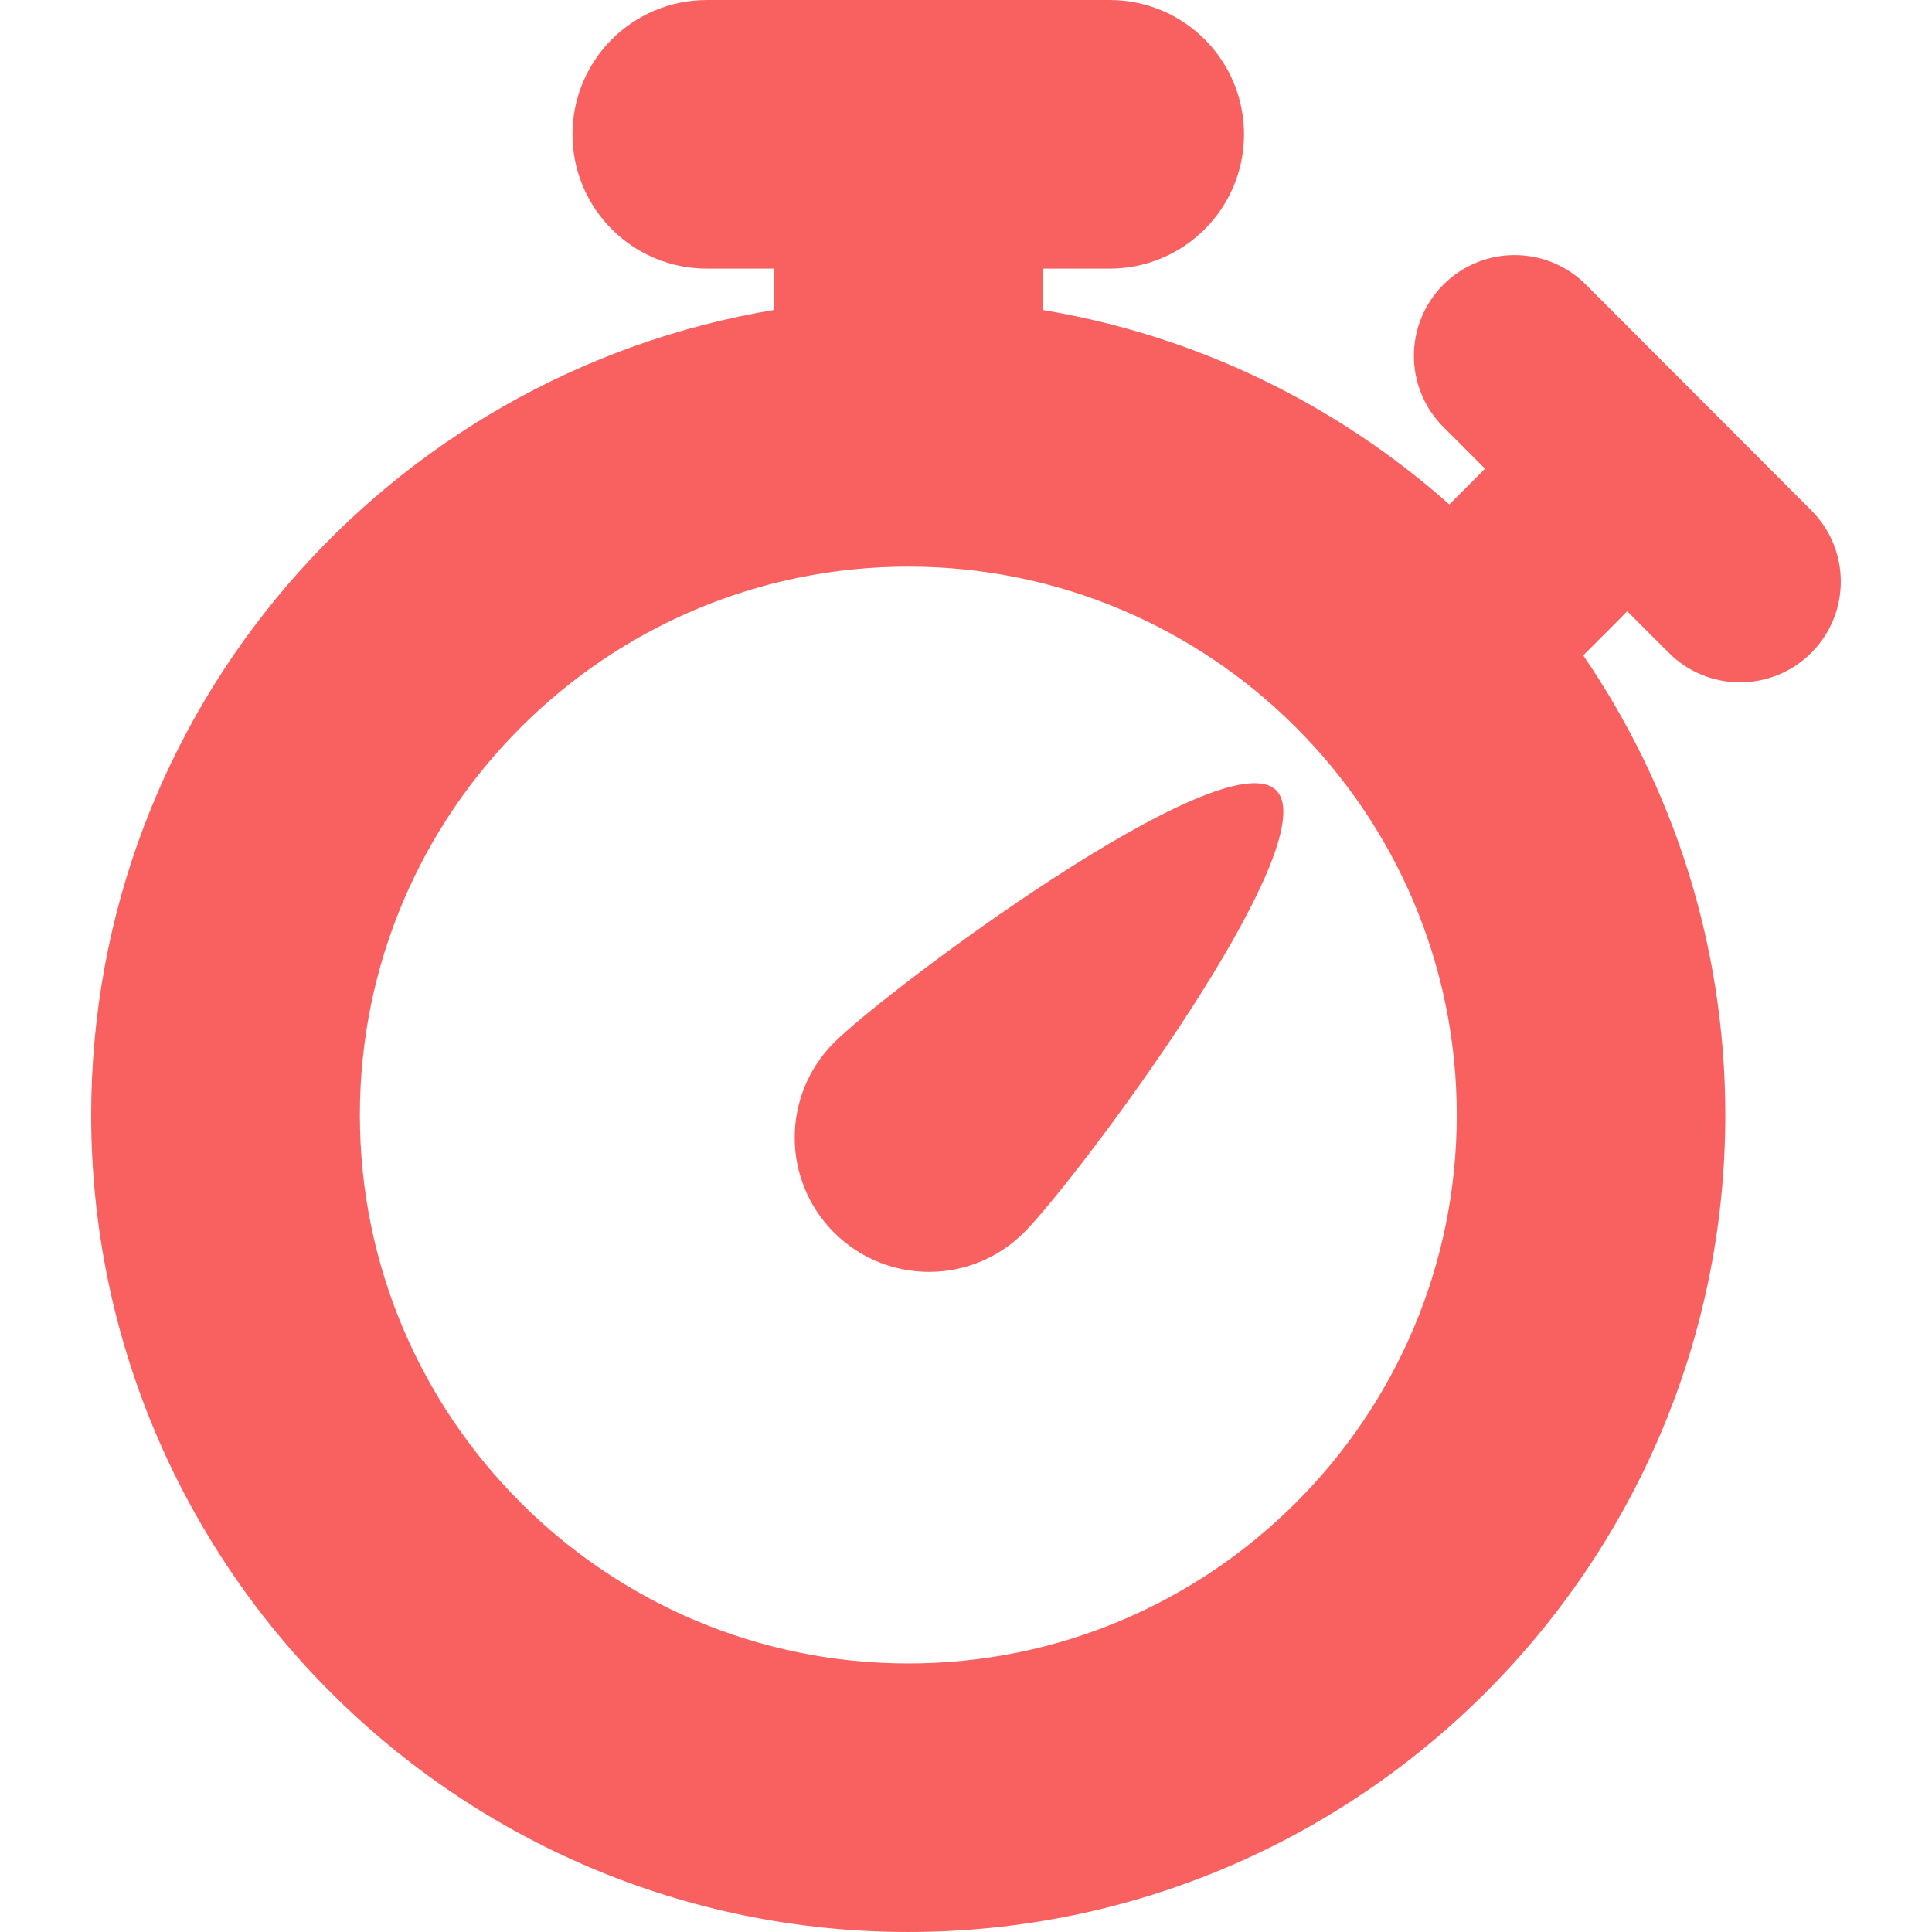
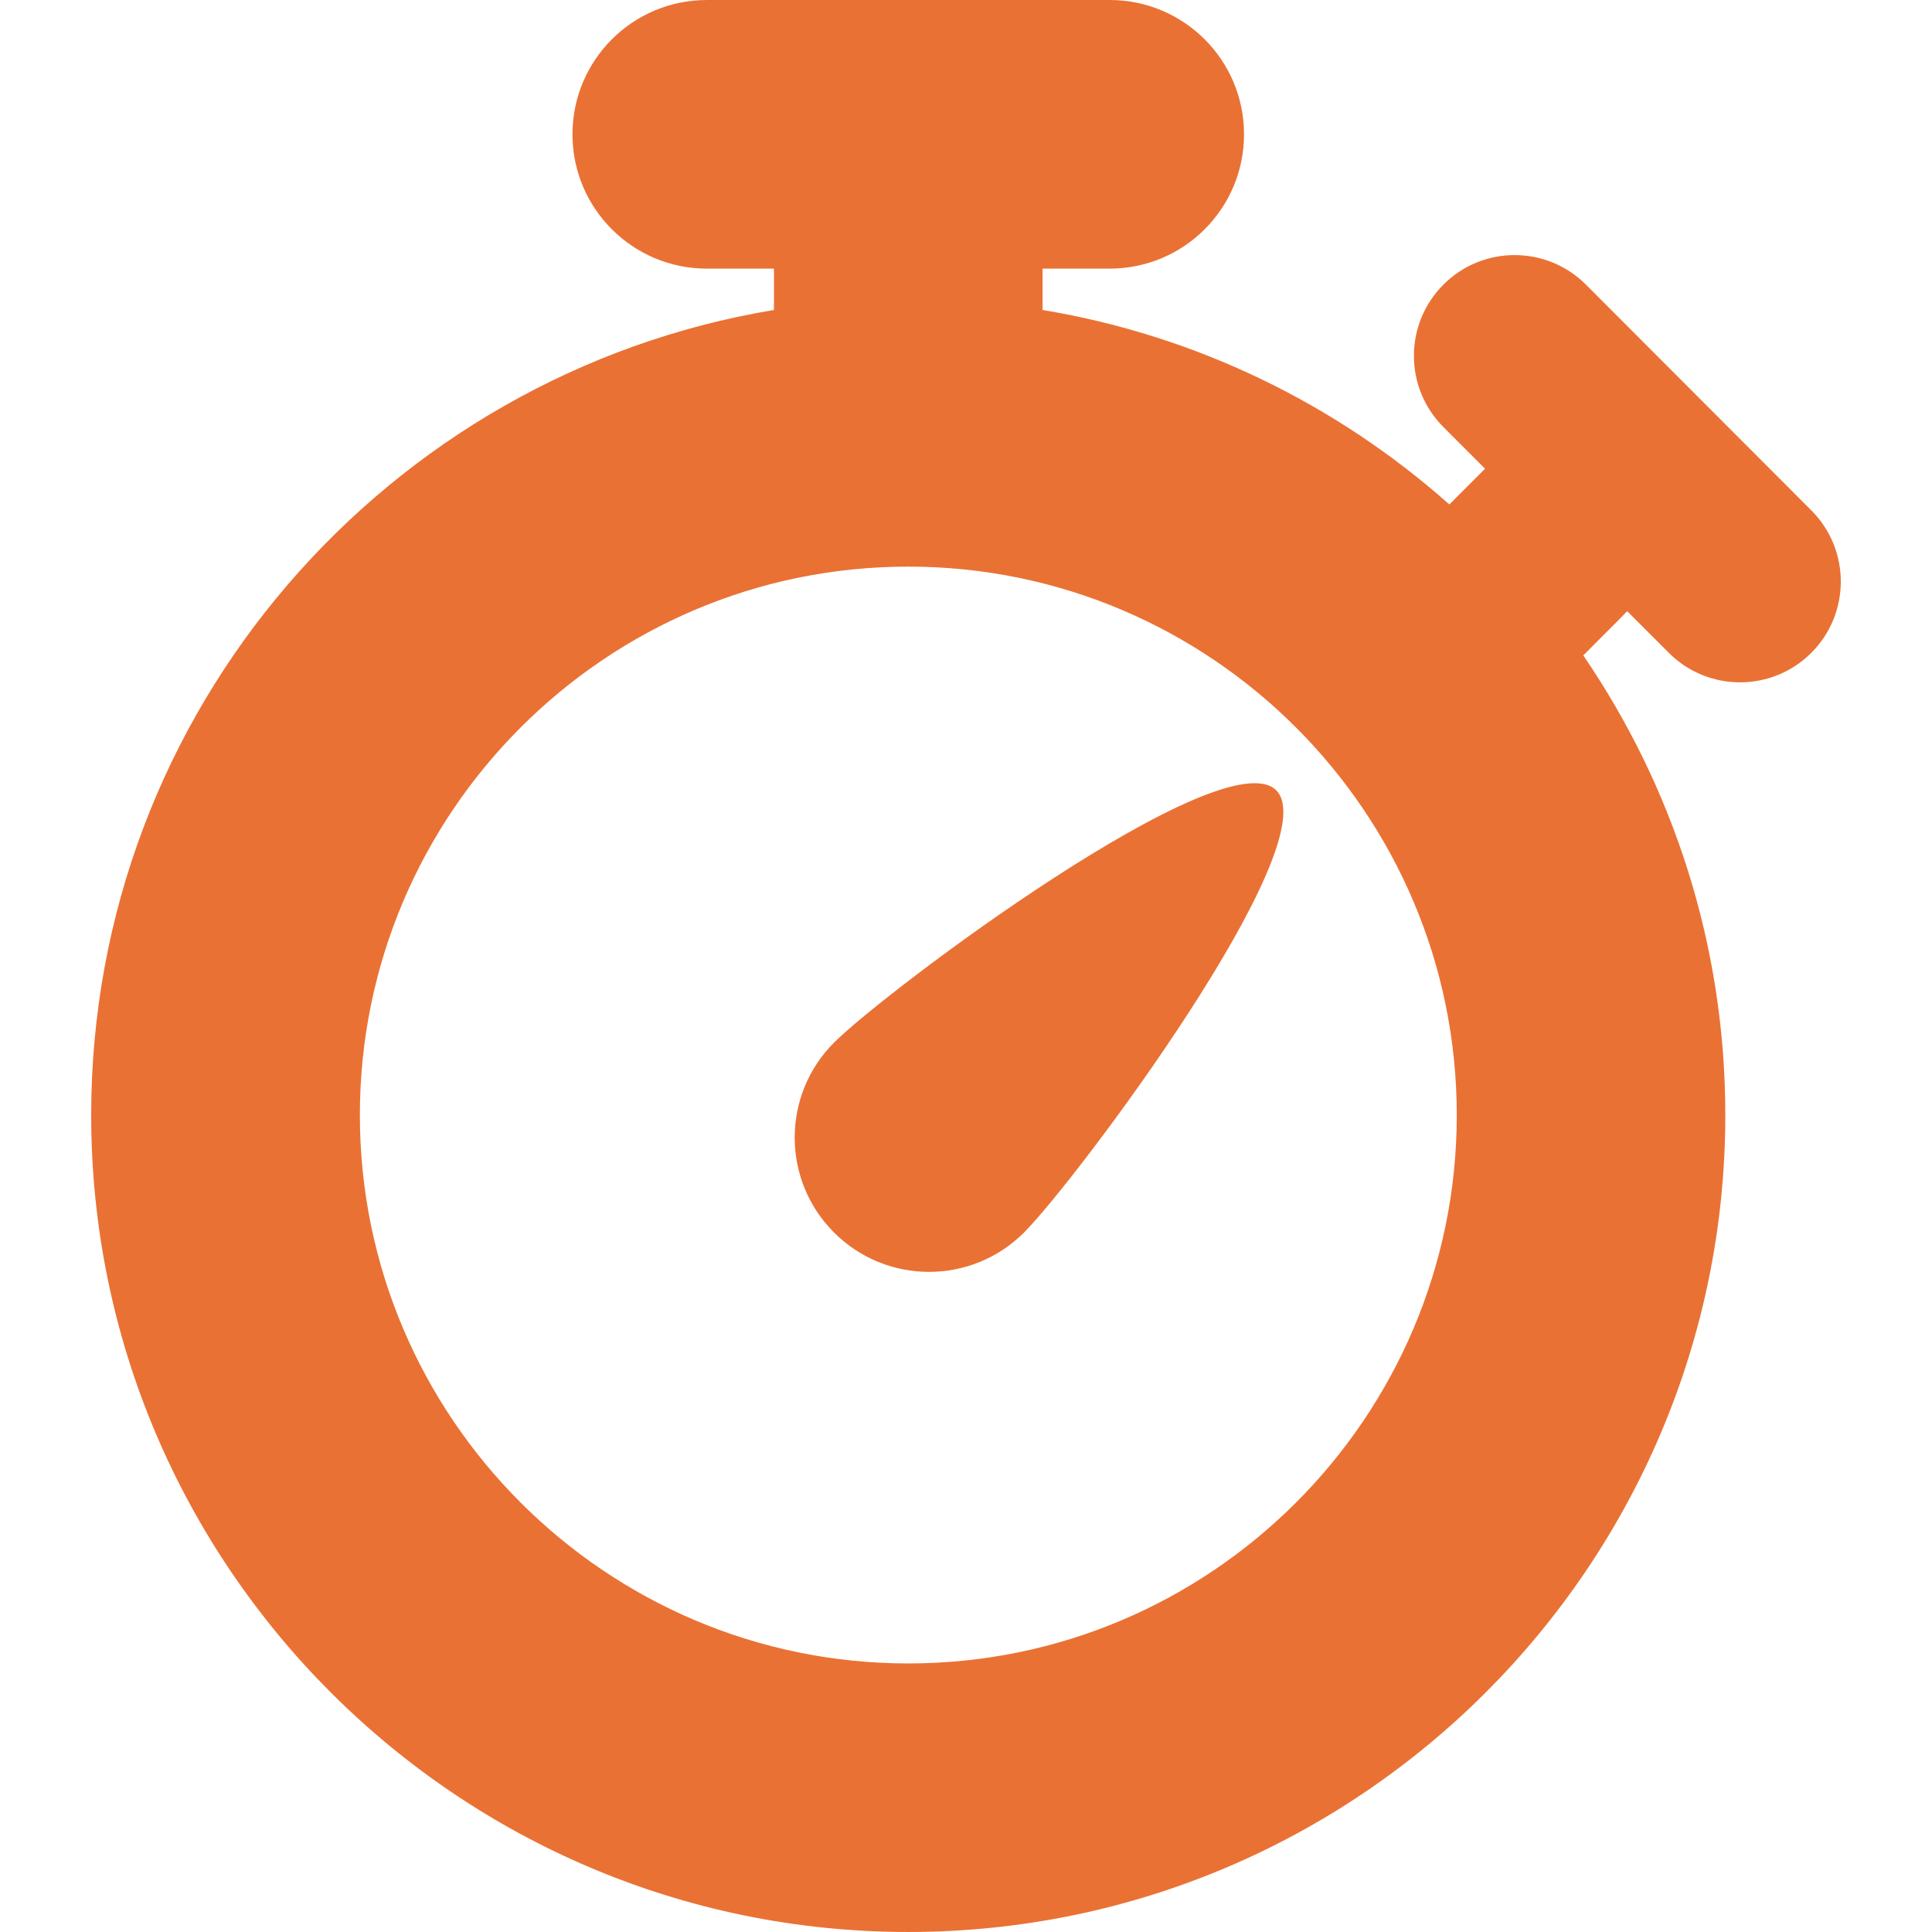
<svg xmlns="http://www.w3.org/2000/svg" version="1.1" width="512" height="512" x="0" y="0" viewBox="0 0 179.386 179.386" style="enable-background:new 0 0 512 512" xml:space="preserve" class="">
  <g>
-     <path d="M168.185 47.392 147.256 26.43c-3.653-3.653-9.578-3.666-13.231-.006-3.653 3.647-3.659 9.572-.006 13.226l3.866 3.869-3.312 3.319c-10.437-9.265-23.419-15.676-37.771-18.057v-3.839h6.235c6.887 0 12.471-5.59 12.471-12.471 0-6.887-5.584-12.47-12.471-12.47H65.625c-6.884 0-12.471 5.583-12.471 12.47 0 6.881 5.587 12.471 12.471 12.471h6.235v3.839C35.95 34.754 8.466 65.954 8.466 103.527c0 41.833 34.032 75.858 75.865 75.858 41.832 0 75.864-34.025 75.864-75.858 0-15.819-4.877-30.507-13.188-42.673l3.154-3.16c.328-.326.621-.63.925-.943l3.861 3.86a9.312 9.312 0 0 0 6.618 2.743c2.394 0 4.78-.91 6.607-2.731 3.654-3.653 3.666-9.572.013-13.231zM84.337 154.451c-28.077 0-50.923-22.841-50.923-50.917 0-28.084 22.846-50.924 50.923-50.924s50.924 22.84 50.924 50.924c0 28.076-22.847 50.917-50.924 50.917zm34.16-81.071c4.871 4.872-18.554 36.2-23.419 41.06-4.868 4.871-12.769 4.871-17.637 0-4.871-4.872-4.871-12.763 0-17.634 4.869-4.872 36.185-28.288 41.056-23.426z" fill="#f96161" opacity="1" data-original="#000000" class="" />
+     <path d="M168.185 47.392 147.256 26.43c-3.653-3.653-9.578-3.666-13.231-.006-3.653 3.647-3.659 9.572-.006 13.226l3.866 3.869-3.312 3.319c-10.437-9.265-23.419-15.676-37.771-18.057v-3.839h6.235c6.887 0 12.471-5.59 12.471-12.471 0-6.887-5.584-12.47-12.471-12.47H65.625c-6.884 0-12.471 5.583-12.471 12.47 0 6.881 5.587 12.471 12.471 12.471h6.235v3.839C35.95 34.754 8.466 65.954 8.466 103.527c0 41.833 34.032 75.858 75.865 75.858 41.832 0 75.864-34.025 75.864-75.858 0-15.819-4.877-30.507-13.188-42.673l3.154-3.16c.328-.326.621-.63.925-.943l3.861 3.86a9.312 9.312 0 0 0 6.618 2.743c2.394 0 4.78-.91 6.607-2.731 3.654-3.653 3.666-9.572.013-13.231zM84.337 154.451c-28.077 0-50.923-22.841-50.923-50.917 0-28.084 22.846-50.924 50.923-50.924s50.924 22.84 50.924 50.924c0 28.076-22.847 50.917-50.924 50.917zm34.16-81.071c4.871 4.872-18.554 36.2-23.419 41.06-4.868 4.871-12.769 4.871-17.637 0-4.871-4.872-4.871-12.763 0-17.634 4.869-4.872 36.185-28.288 41.056-23.426z" fill="#ea7134" opacity="1" data-original="#000000" class="" />
  </g>
</svg>
